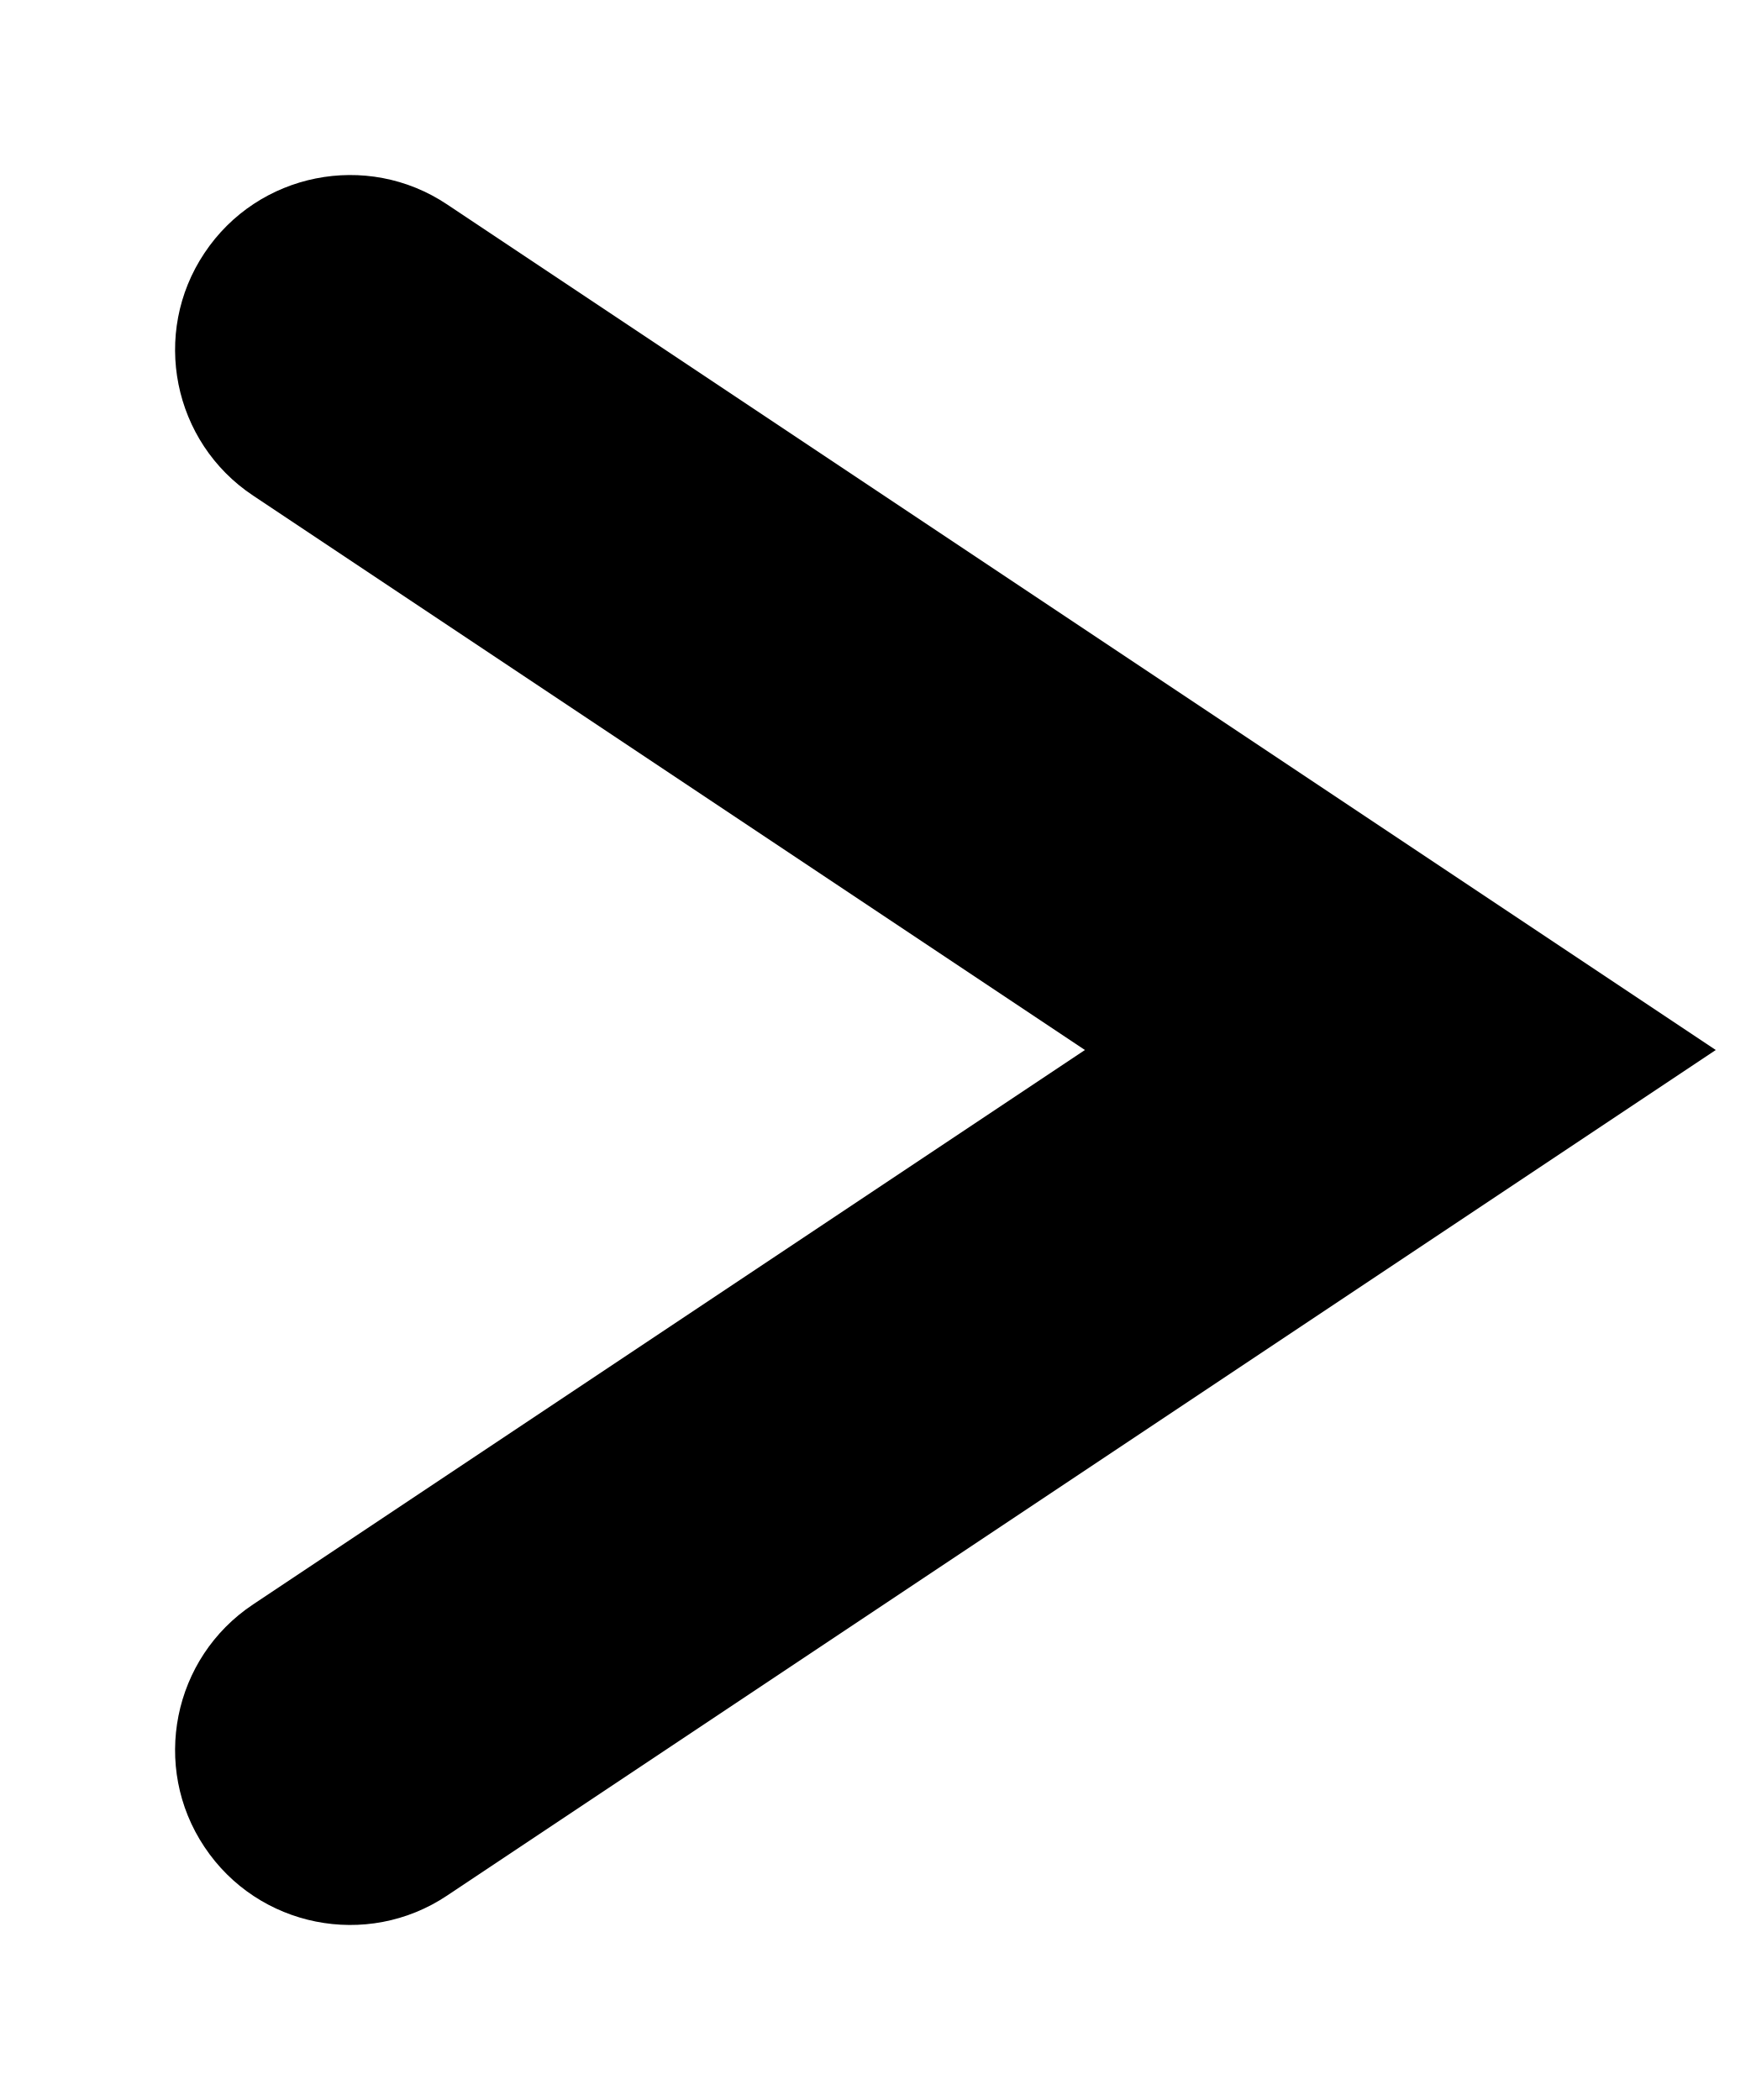
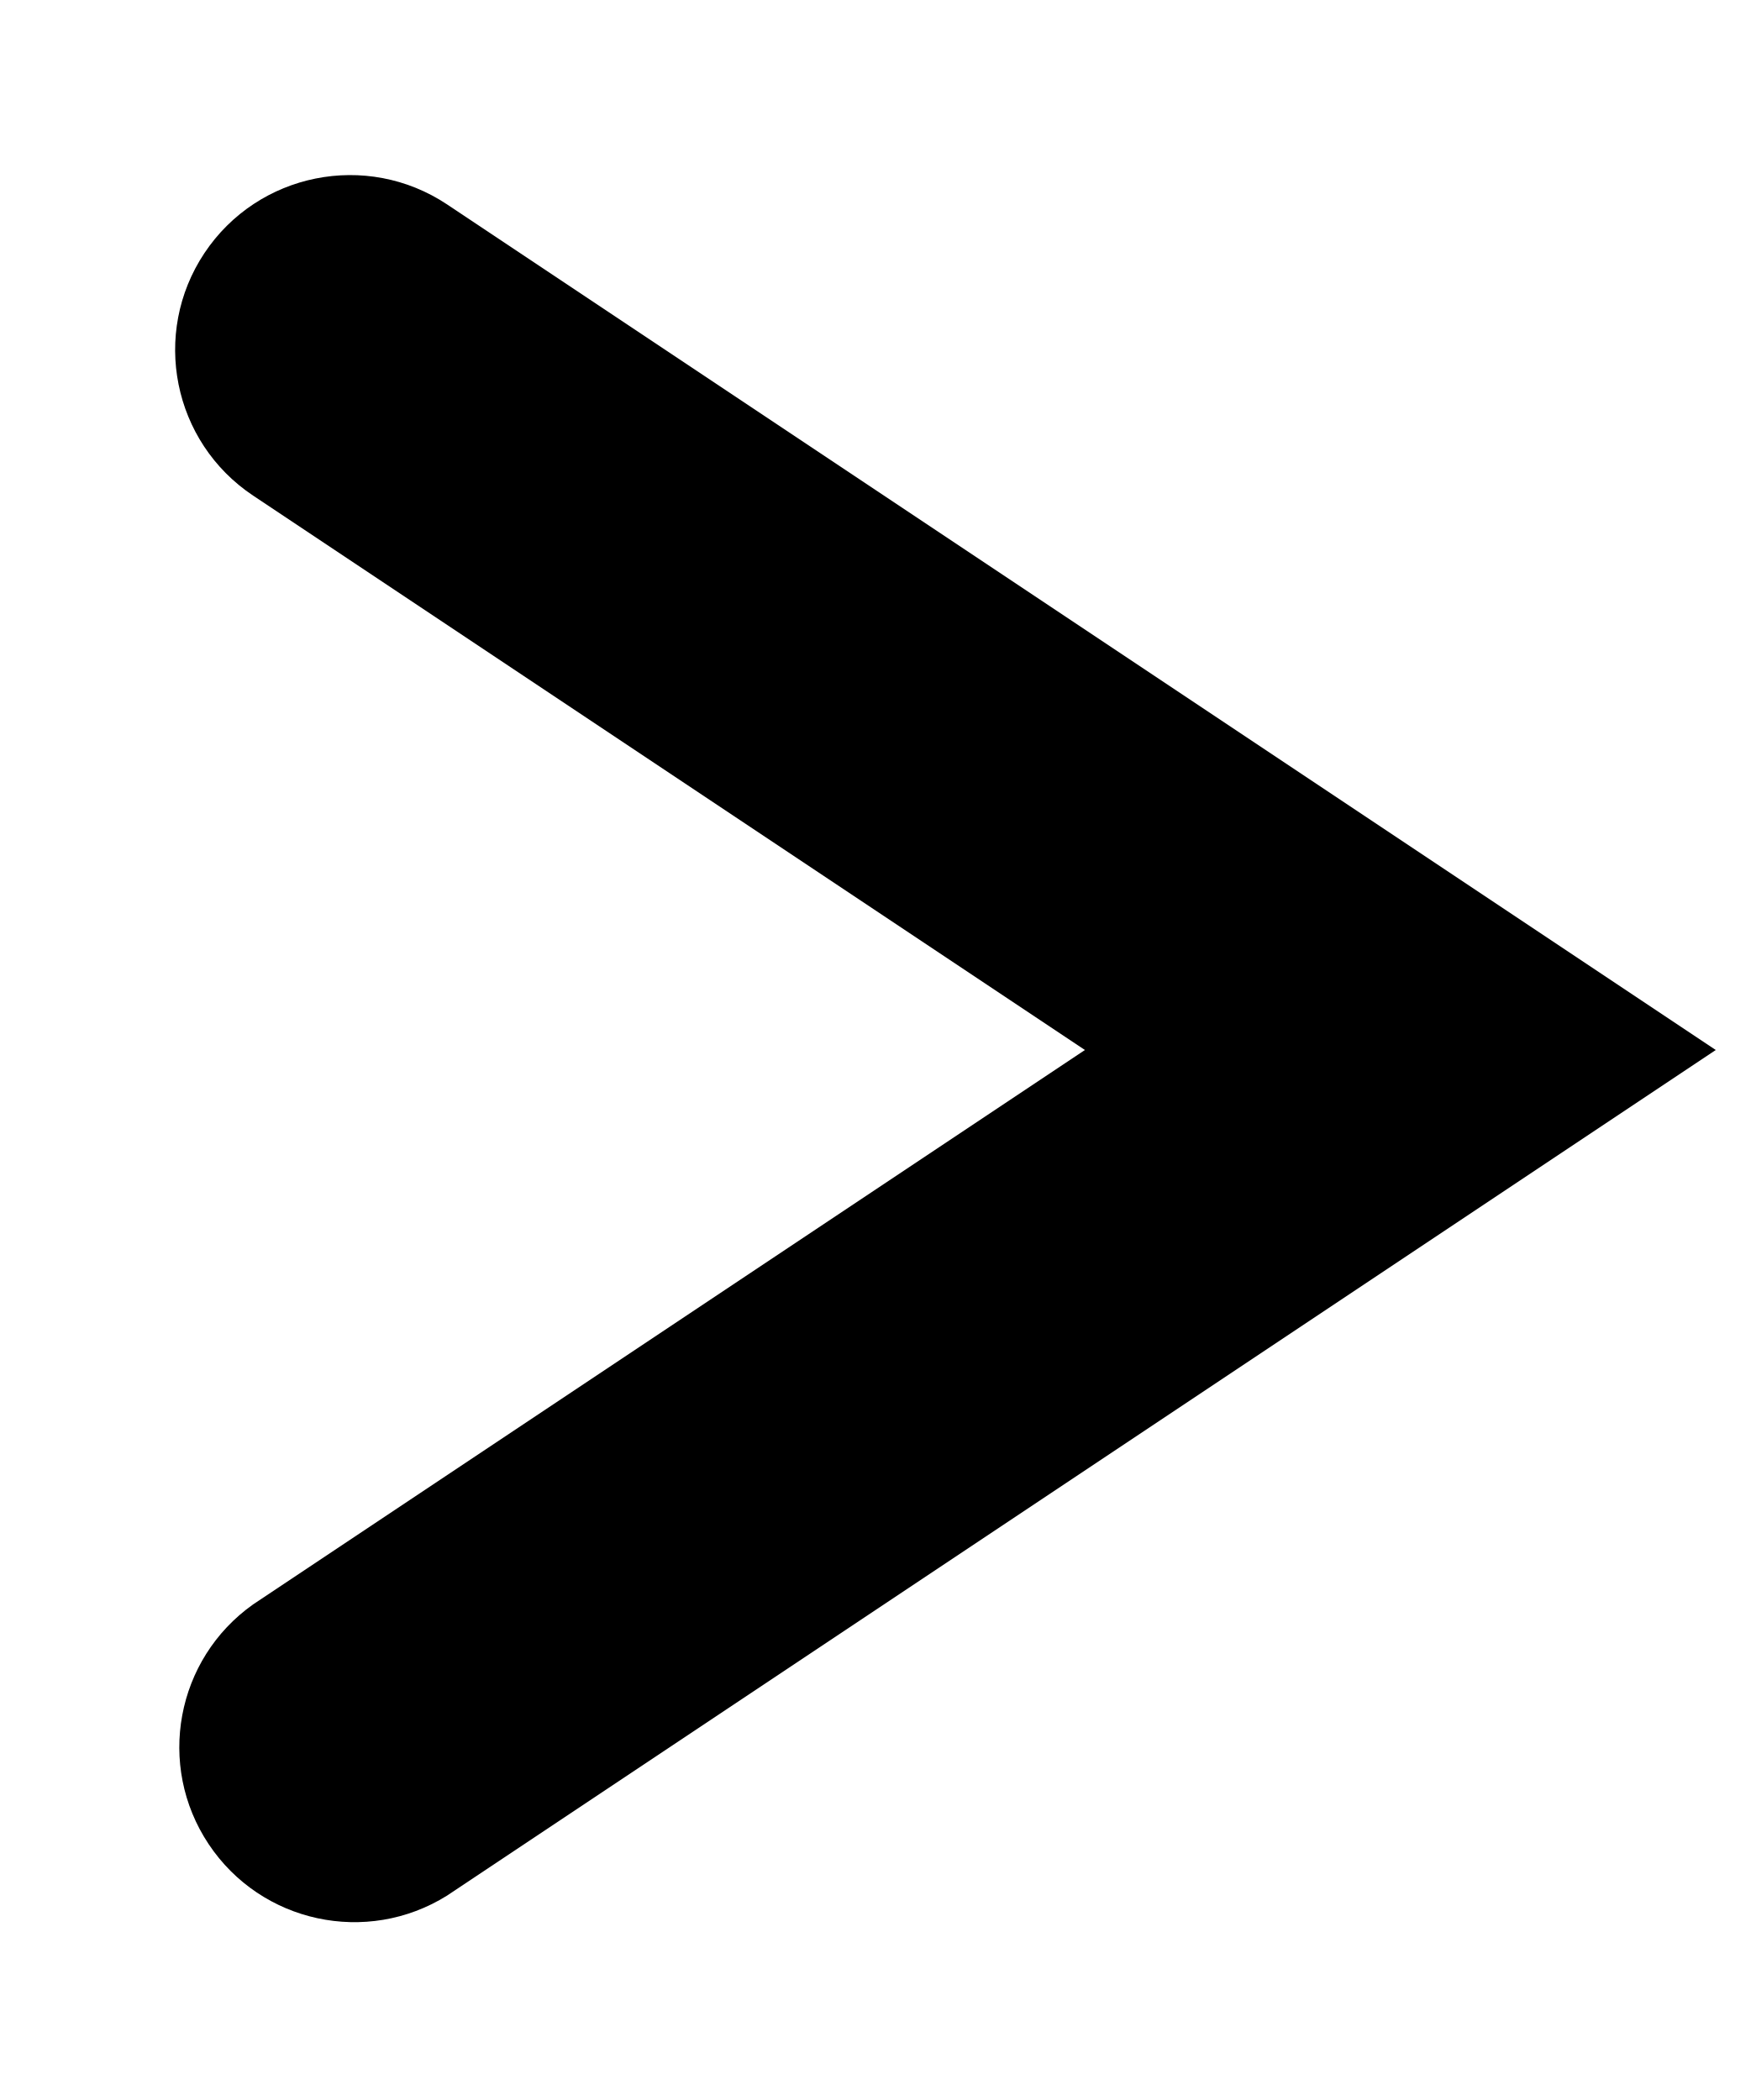
- <svg xmlns="http://www.w3.org/2000/svg" width="5" height="6" viewBox="0 0 5 6" fill="none">
-   <path fill-rule="evenodd" clip-rule="evenodd" d="M0.584 0.723C0.737 0.493 1.048 0.431 1.277 0.584L4.901 3L1.277 5.416C1.048 5.569 0.737 5.507 0.584 5.277C0.431 5.048 0.493 4.737 0.723 4.584L3.099 3L0.723 1.416C0.493 1.263 0.431 0.952 0.584 0.723Z" fill="black" />
+ <svg xmlns="http://www.w3.org/2000/svg" width="5" height="6" fill="none">
+   <path fill-rule="evenodd" clip-rule="evenodd" d="M.584.723a.5.5 0 01.693-.139L4.901 3 1.277 5.416a.5.5 0 01-.554-.832L3.099 3 .723 1.416A.5.5 0 01.584.723z" fill="#000" />
</svg>
